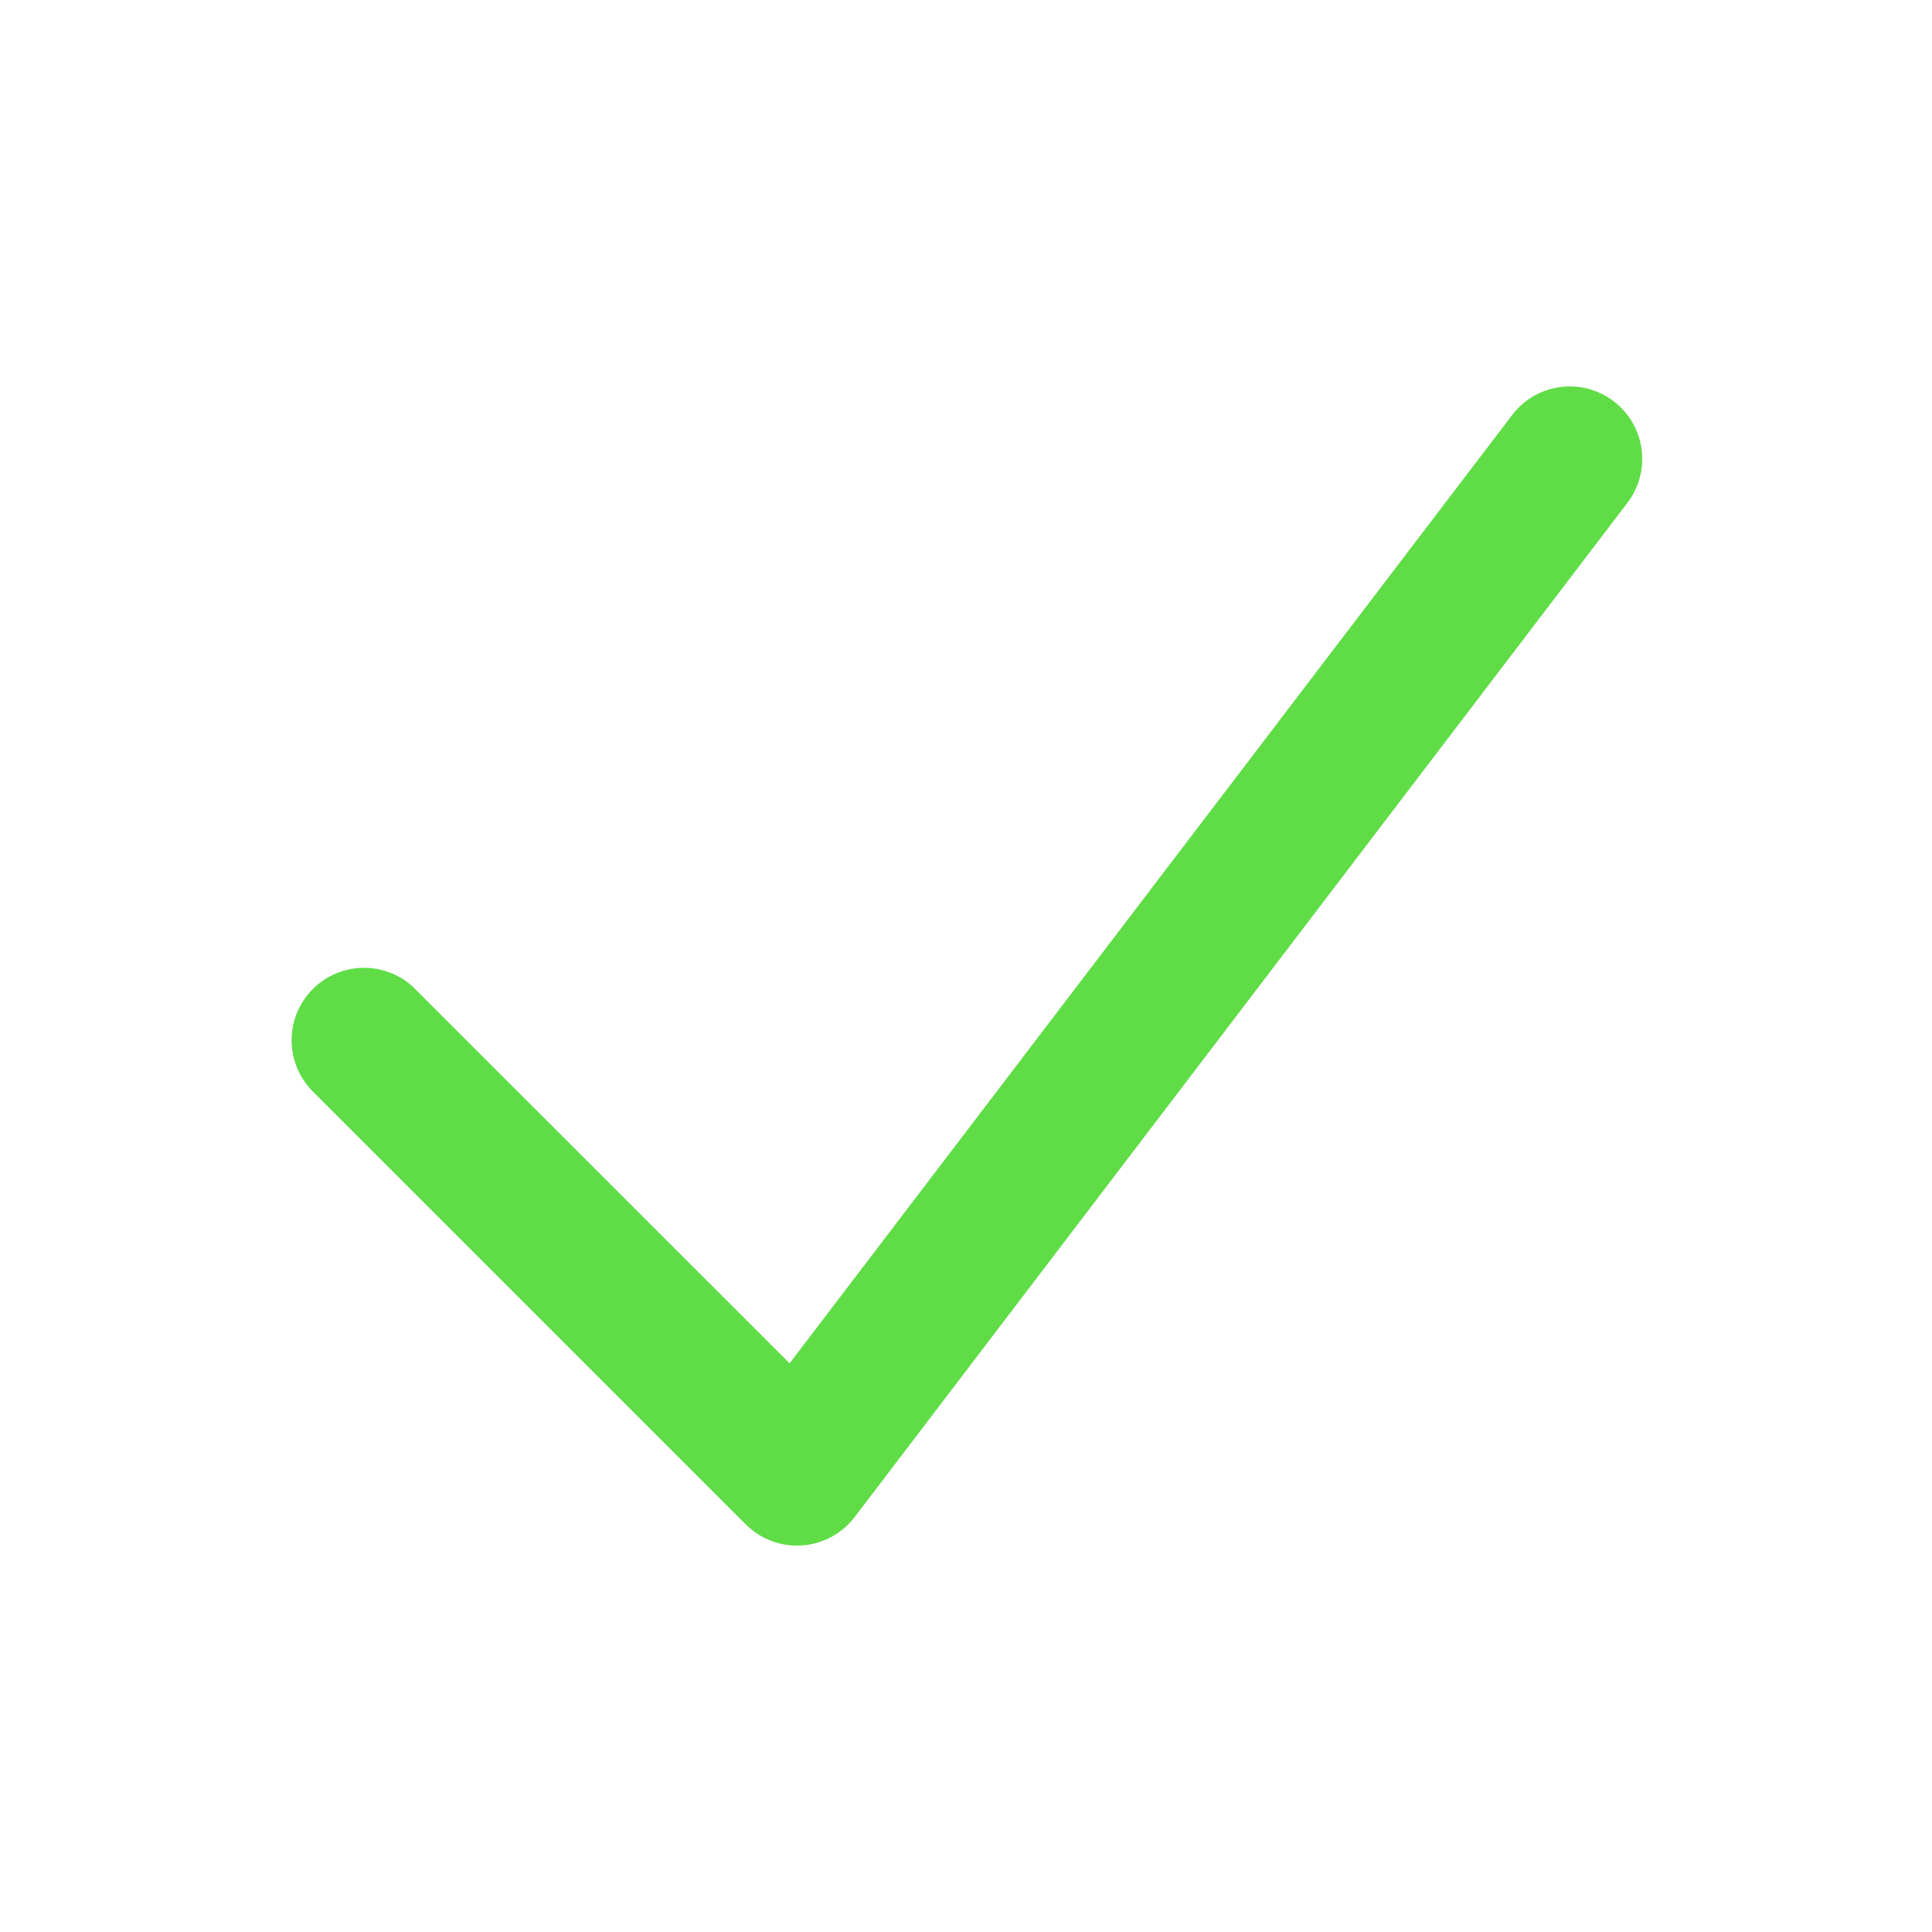
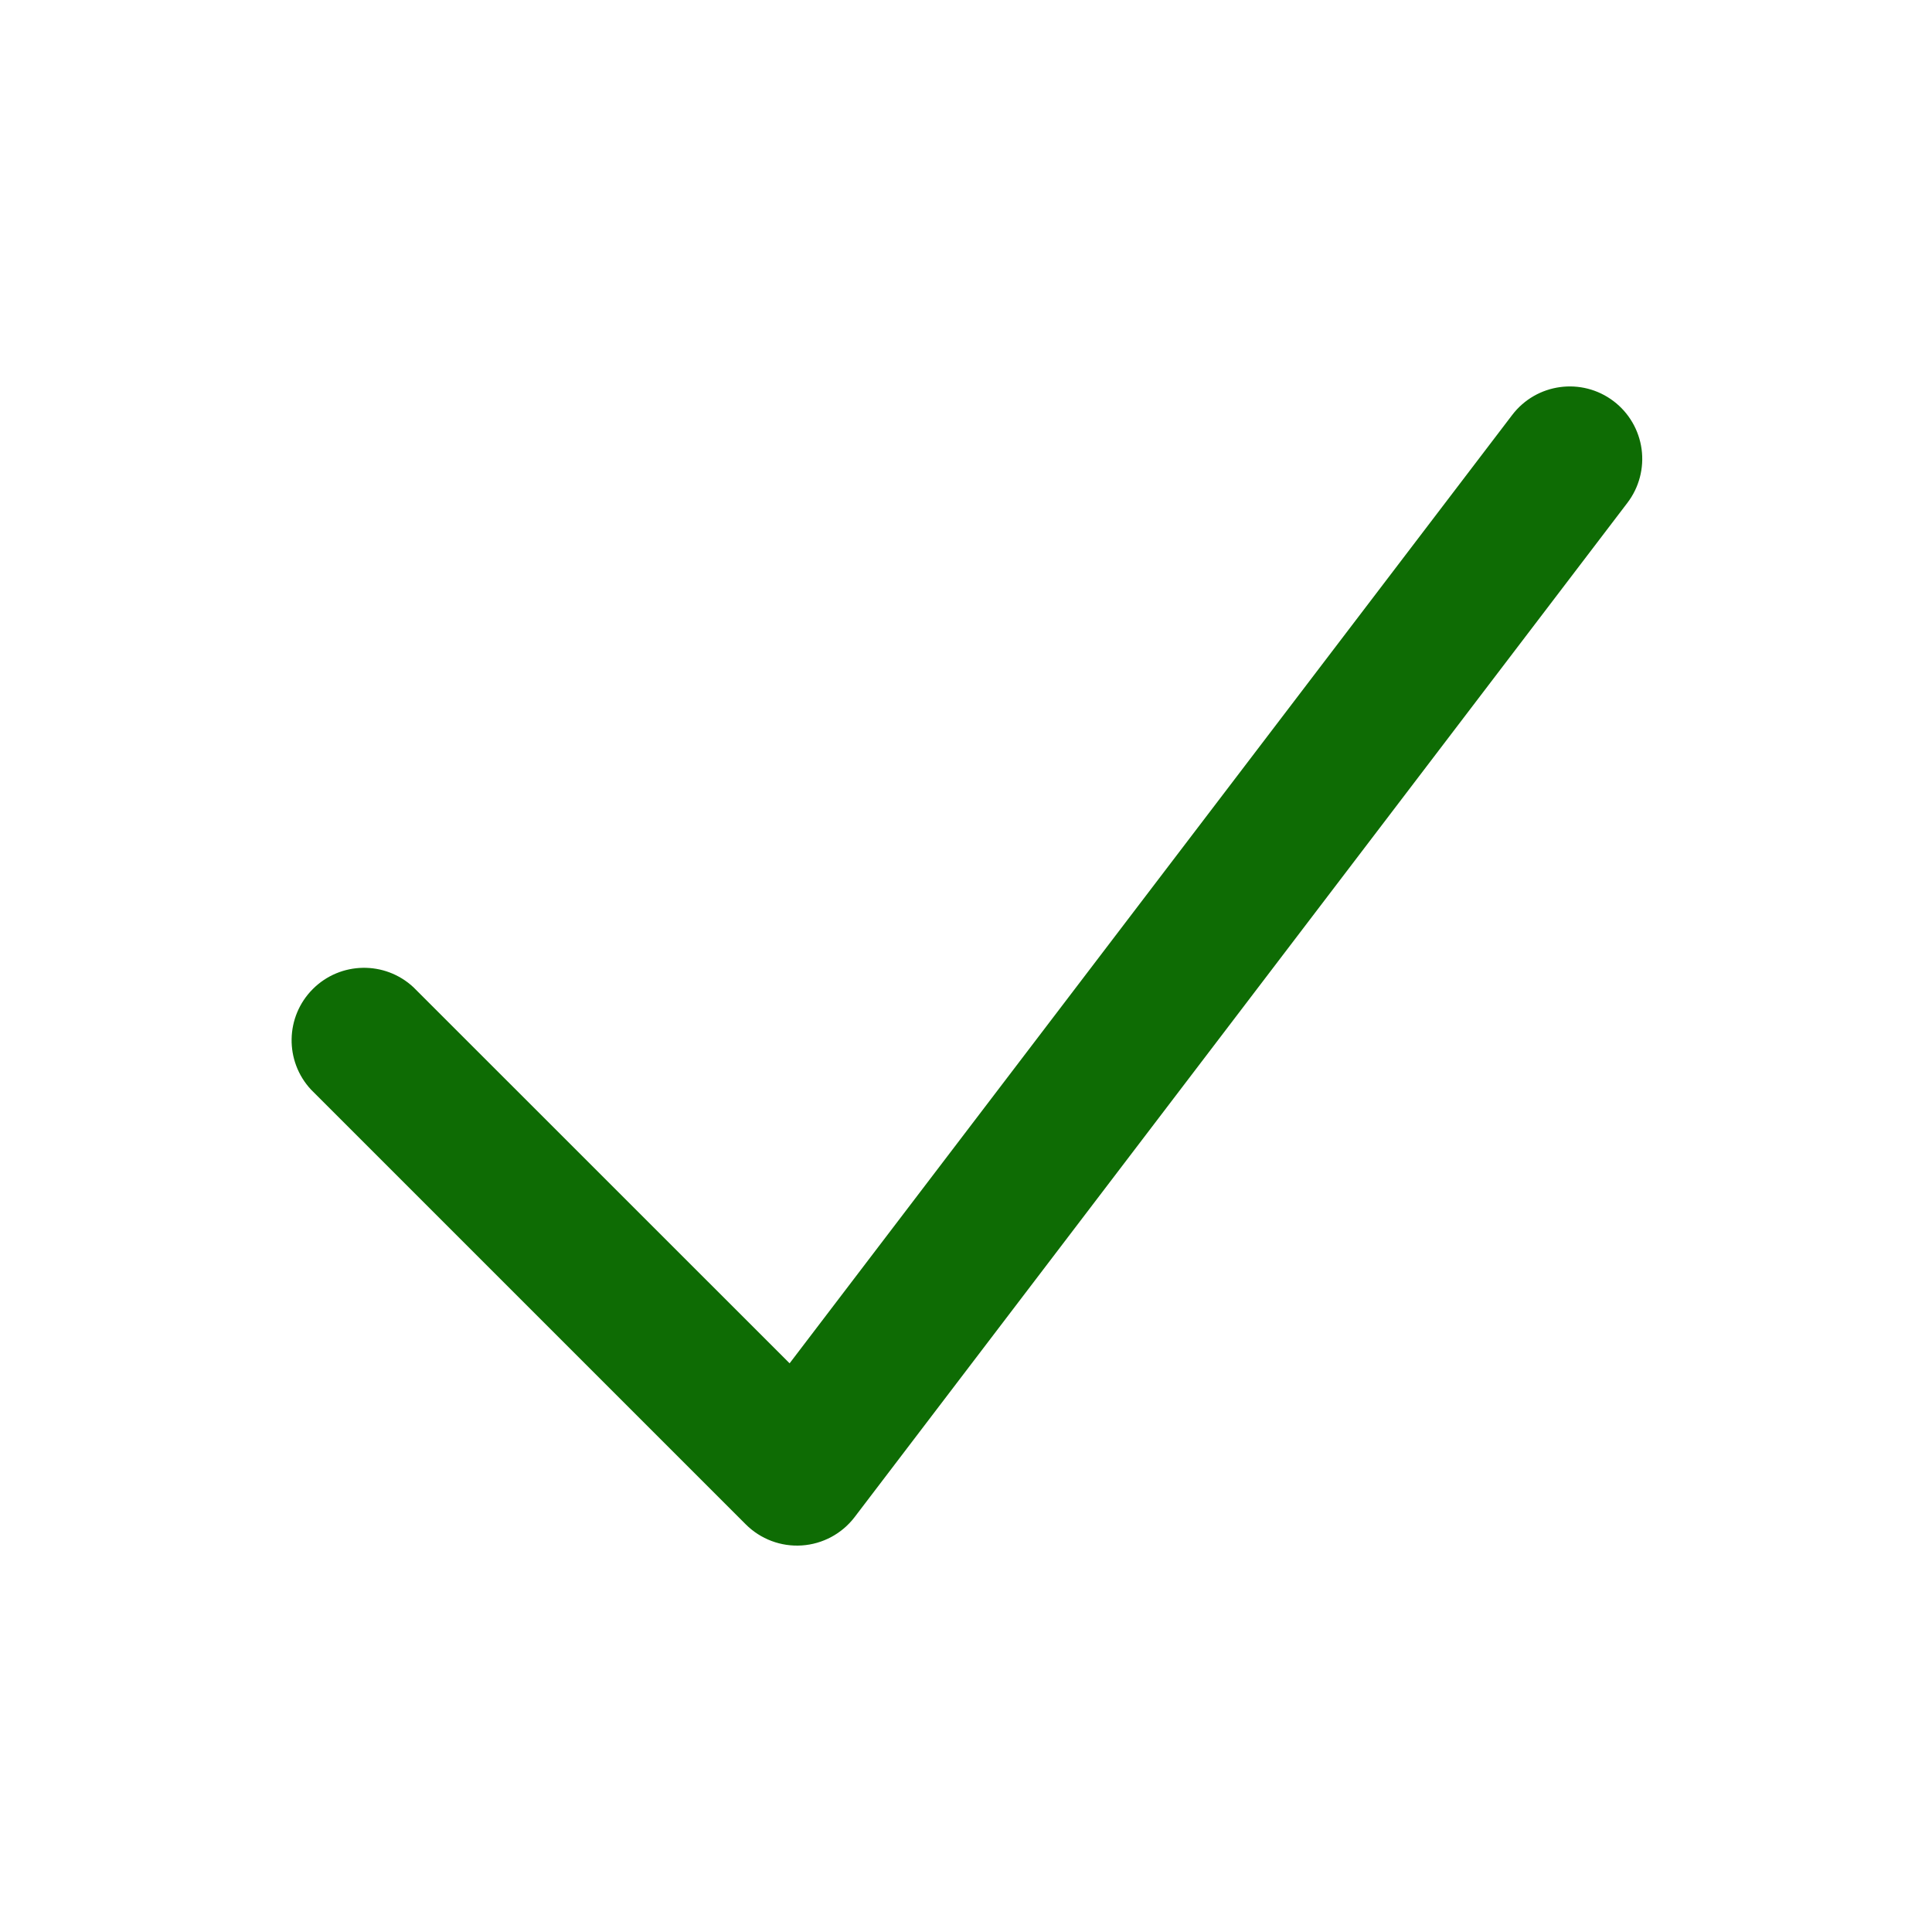
- <svg xmlns="http://www.w3.org/2000/svg" viewBox="0 0 20 20" fill="#60DC47" class="w-5 h-5">
+ <svg xmlns="http://www.w3.org/2000/svg" viewBox="0 0 20 20" fill="#0E6C04" class="w-5 h-5">
  <path fill-rule="evenodd" d="M16.704 4.153a.75.75 0 01.143 1.052l-8 10.5a.75.75 0 01-1.127.075l-4.5-4.5a.75.75 0 011.06-1.06l3.894 3.893 7.48-9.817a.75.75 0 011.05-.143z" clip-rule="evenodd" />
</svg>
